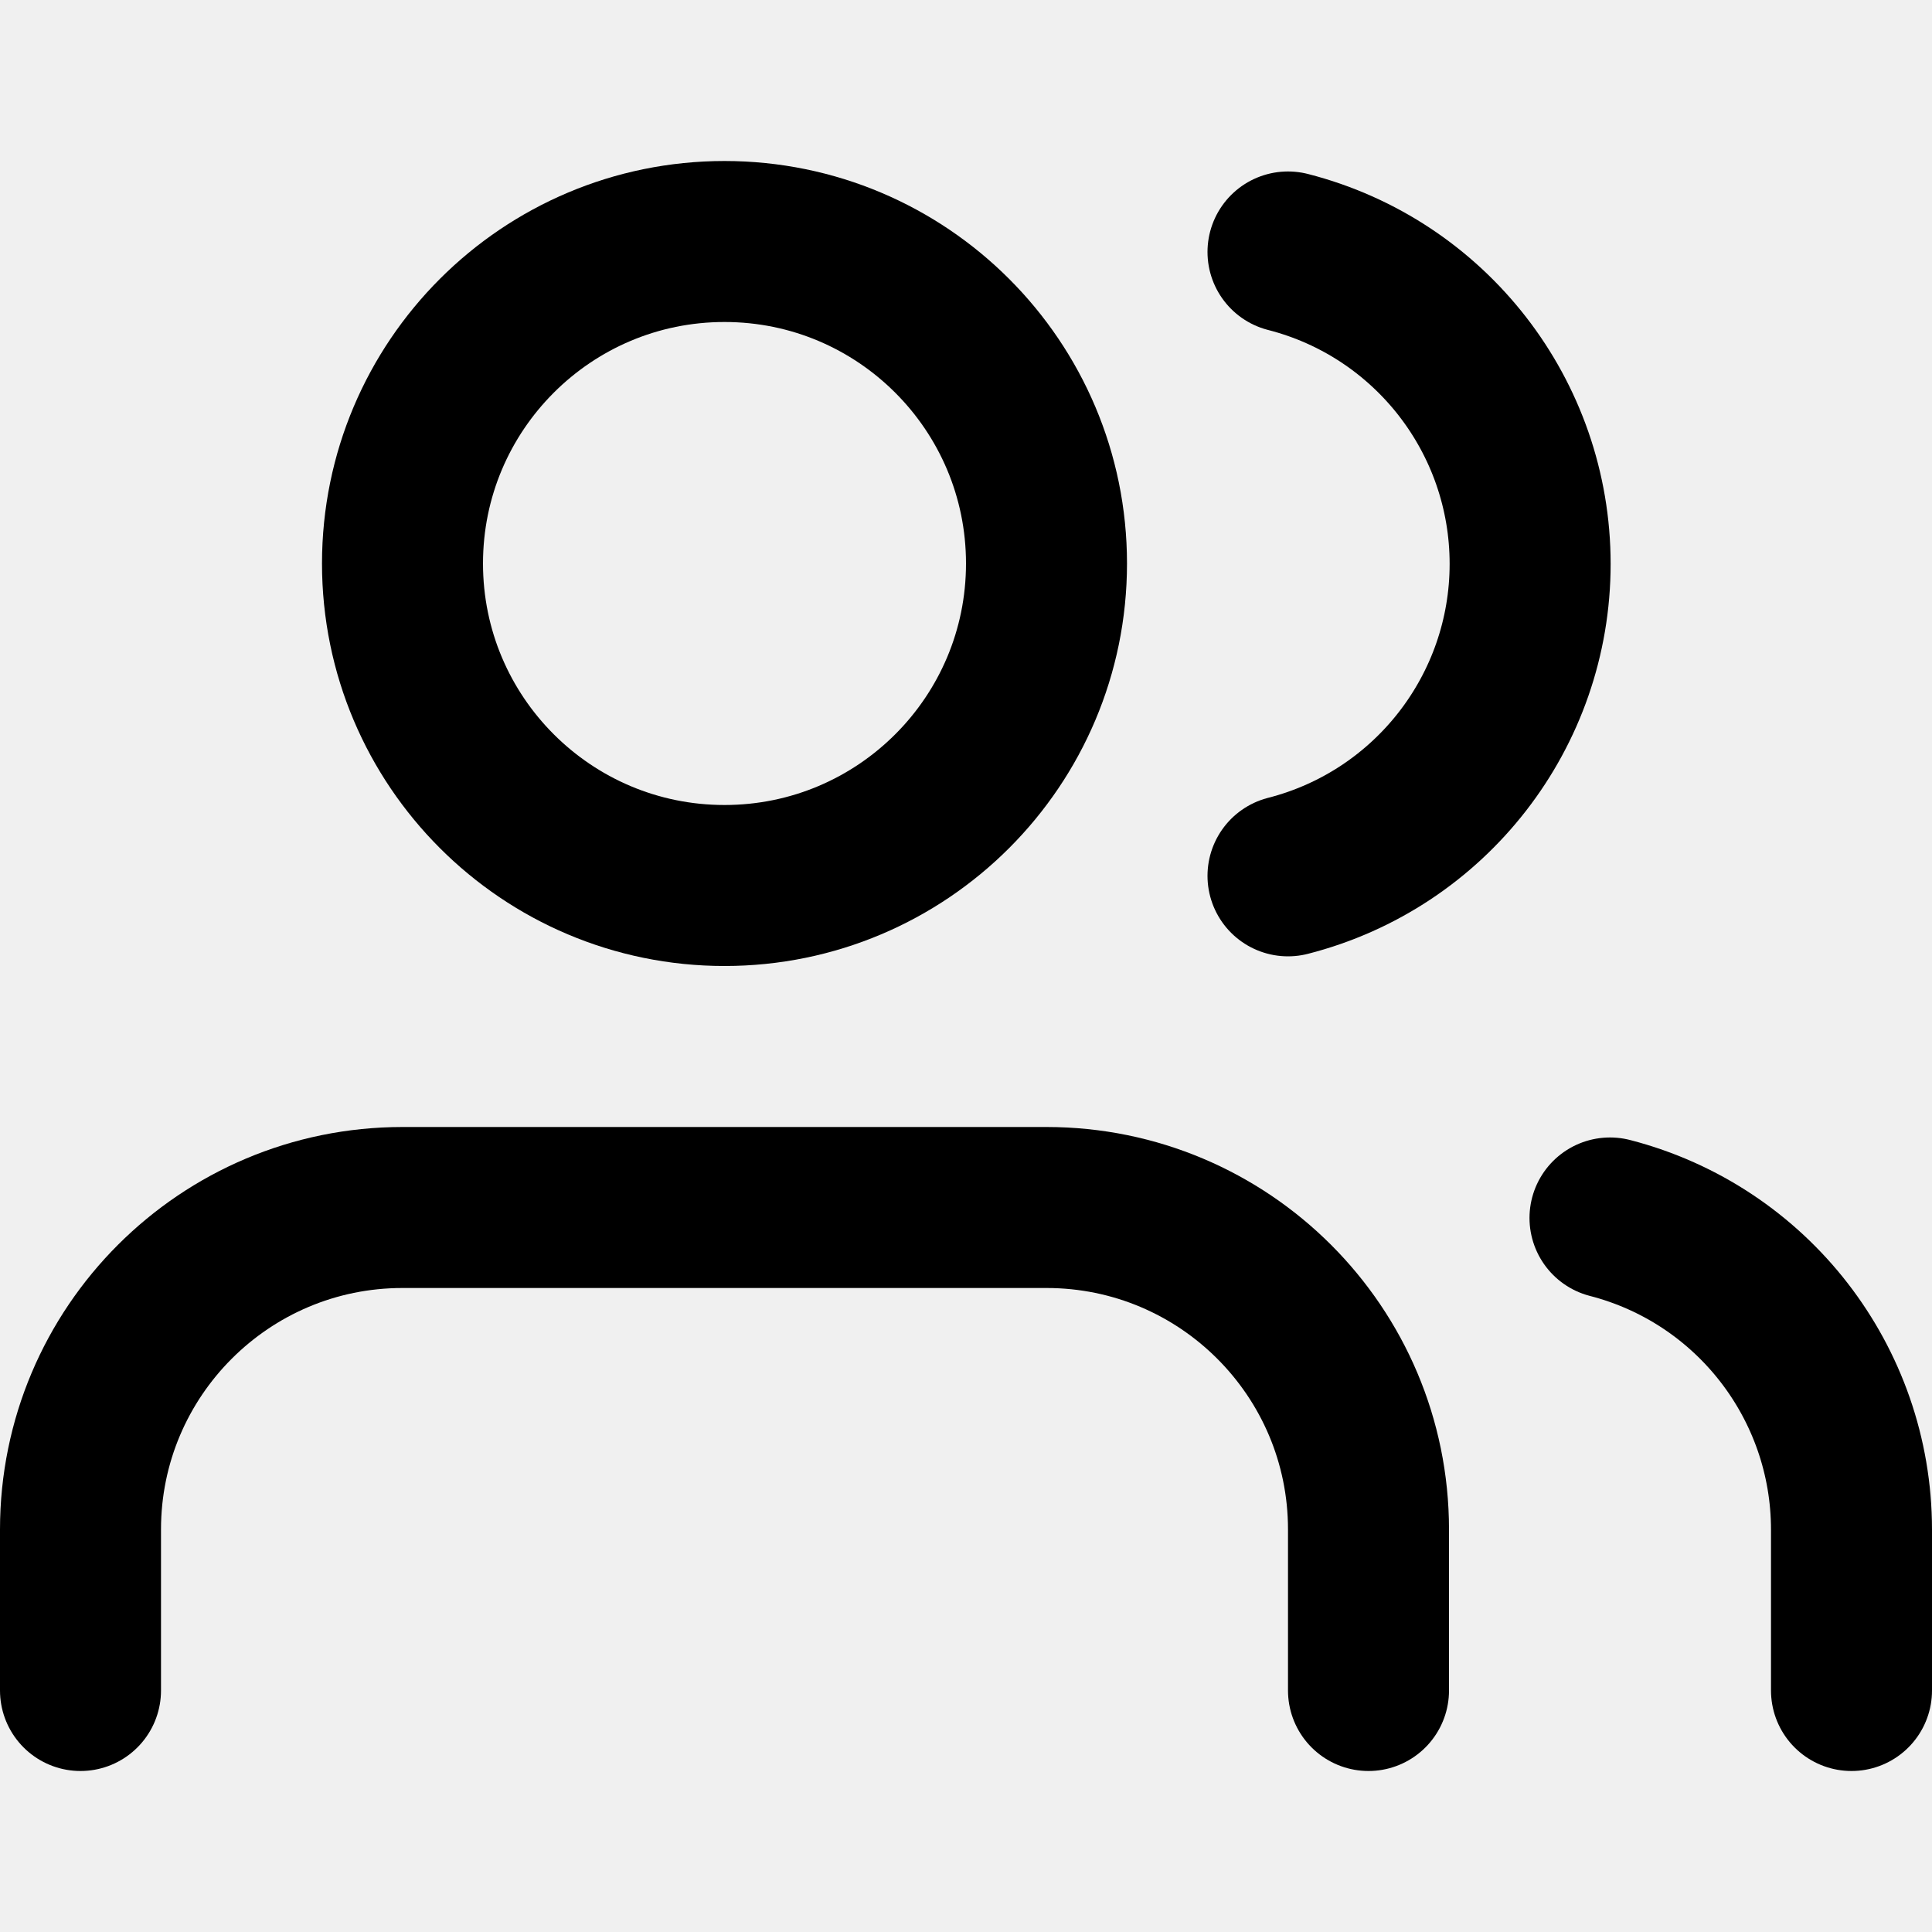
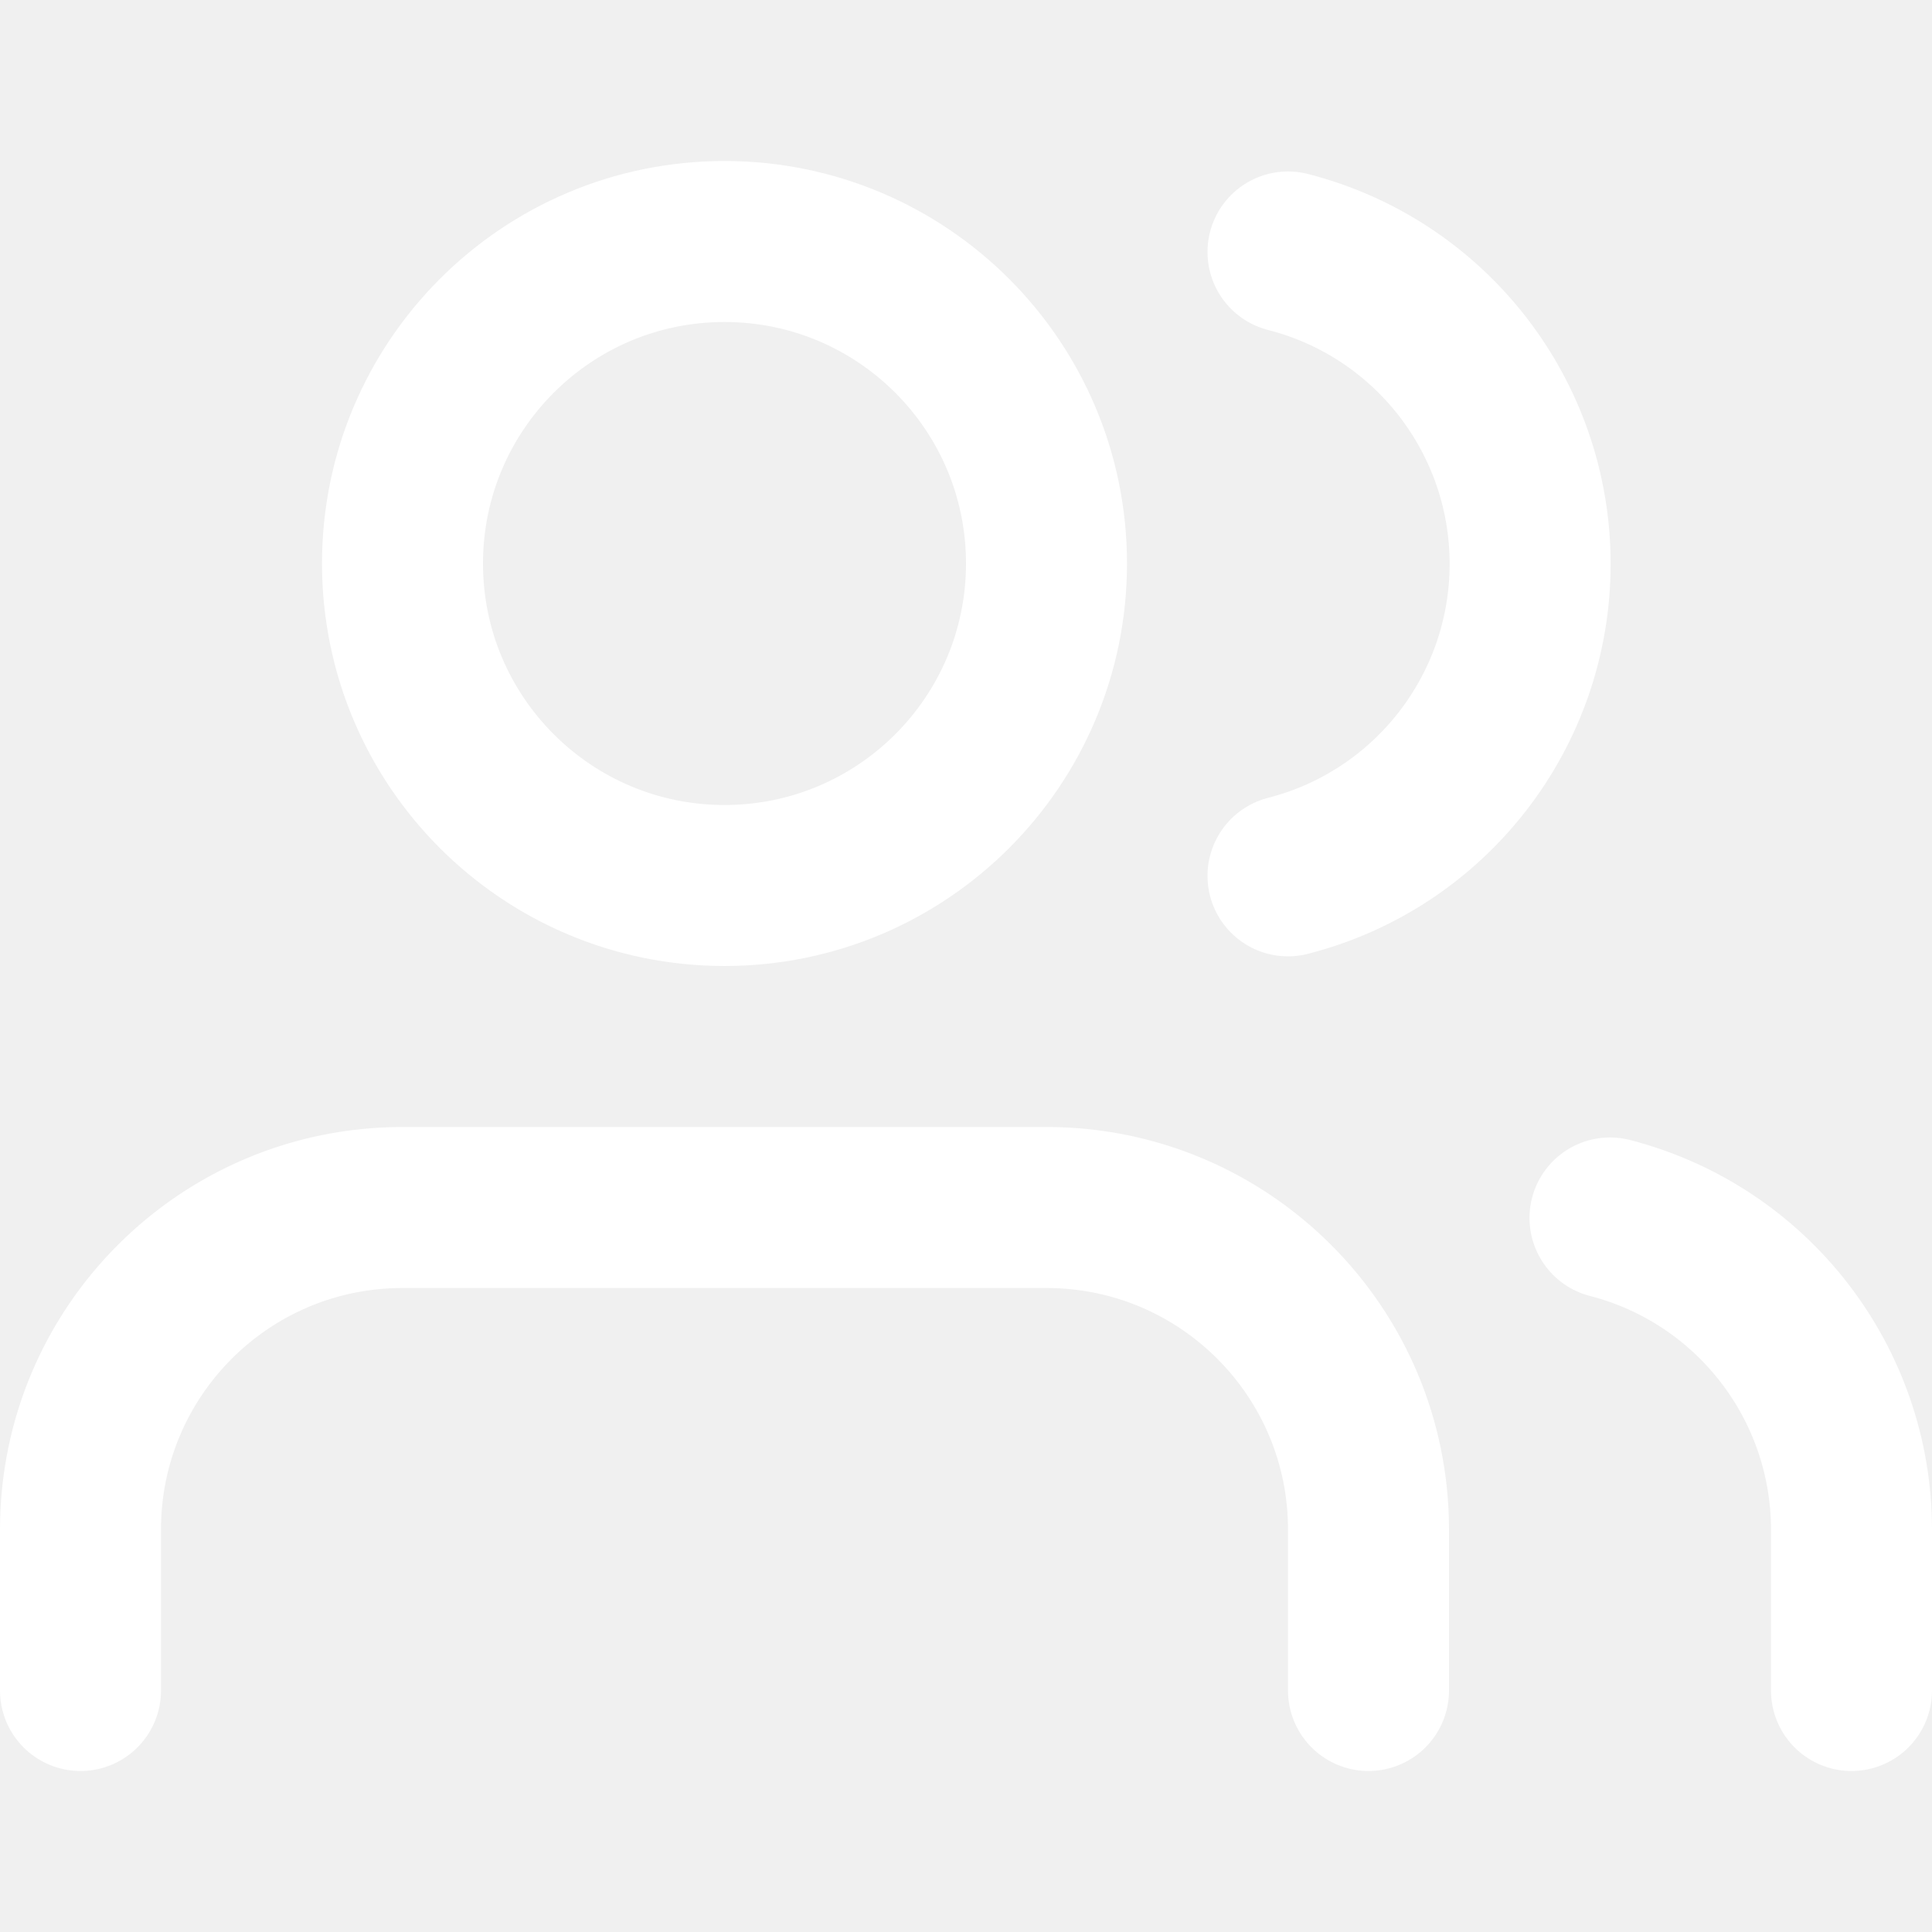
- <svg xmlns="http://www.w3.org/2000/svg" width="24" height="24" viewBox="0 0 24 24" fill="none" stroke="currentColor" stroke-width="2" stroke-linecap="round" stroke-linejoin="round" class="feather feather-users">
-   <path d="M17 21v-2a4 4 0 0 0-4-4H5a4 4 0 0 0-4 4v2" />
-   <circle cx="9" cy="7" r="4" />
-   <path d="M23 21v-2a4 4 0 0 0-3-3.87" />
-   <path d="M16 3.13a4 4 0 0 1 0 7.75" />
+ <svg xmlns="http://www.w3.org/2000/svg" width="24" height="24" fill="none" viewBox="0 0 24 24">
+   <path stroke="#fff" stroke-linecap="round" stroke-linejoin="round" stroke-width="2" d="M17 21v-2a4 4 0 00-4-4H5a4 4 0 00-4 4v2M9 11a4 4 0 100-8 4 4 0 000 8zM23 21v-2a4 4 0 00-3-3.87M16 3.13a4 4 0 010 7.75" />
</svg>
